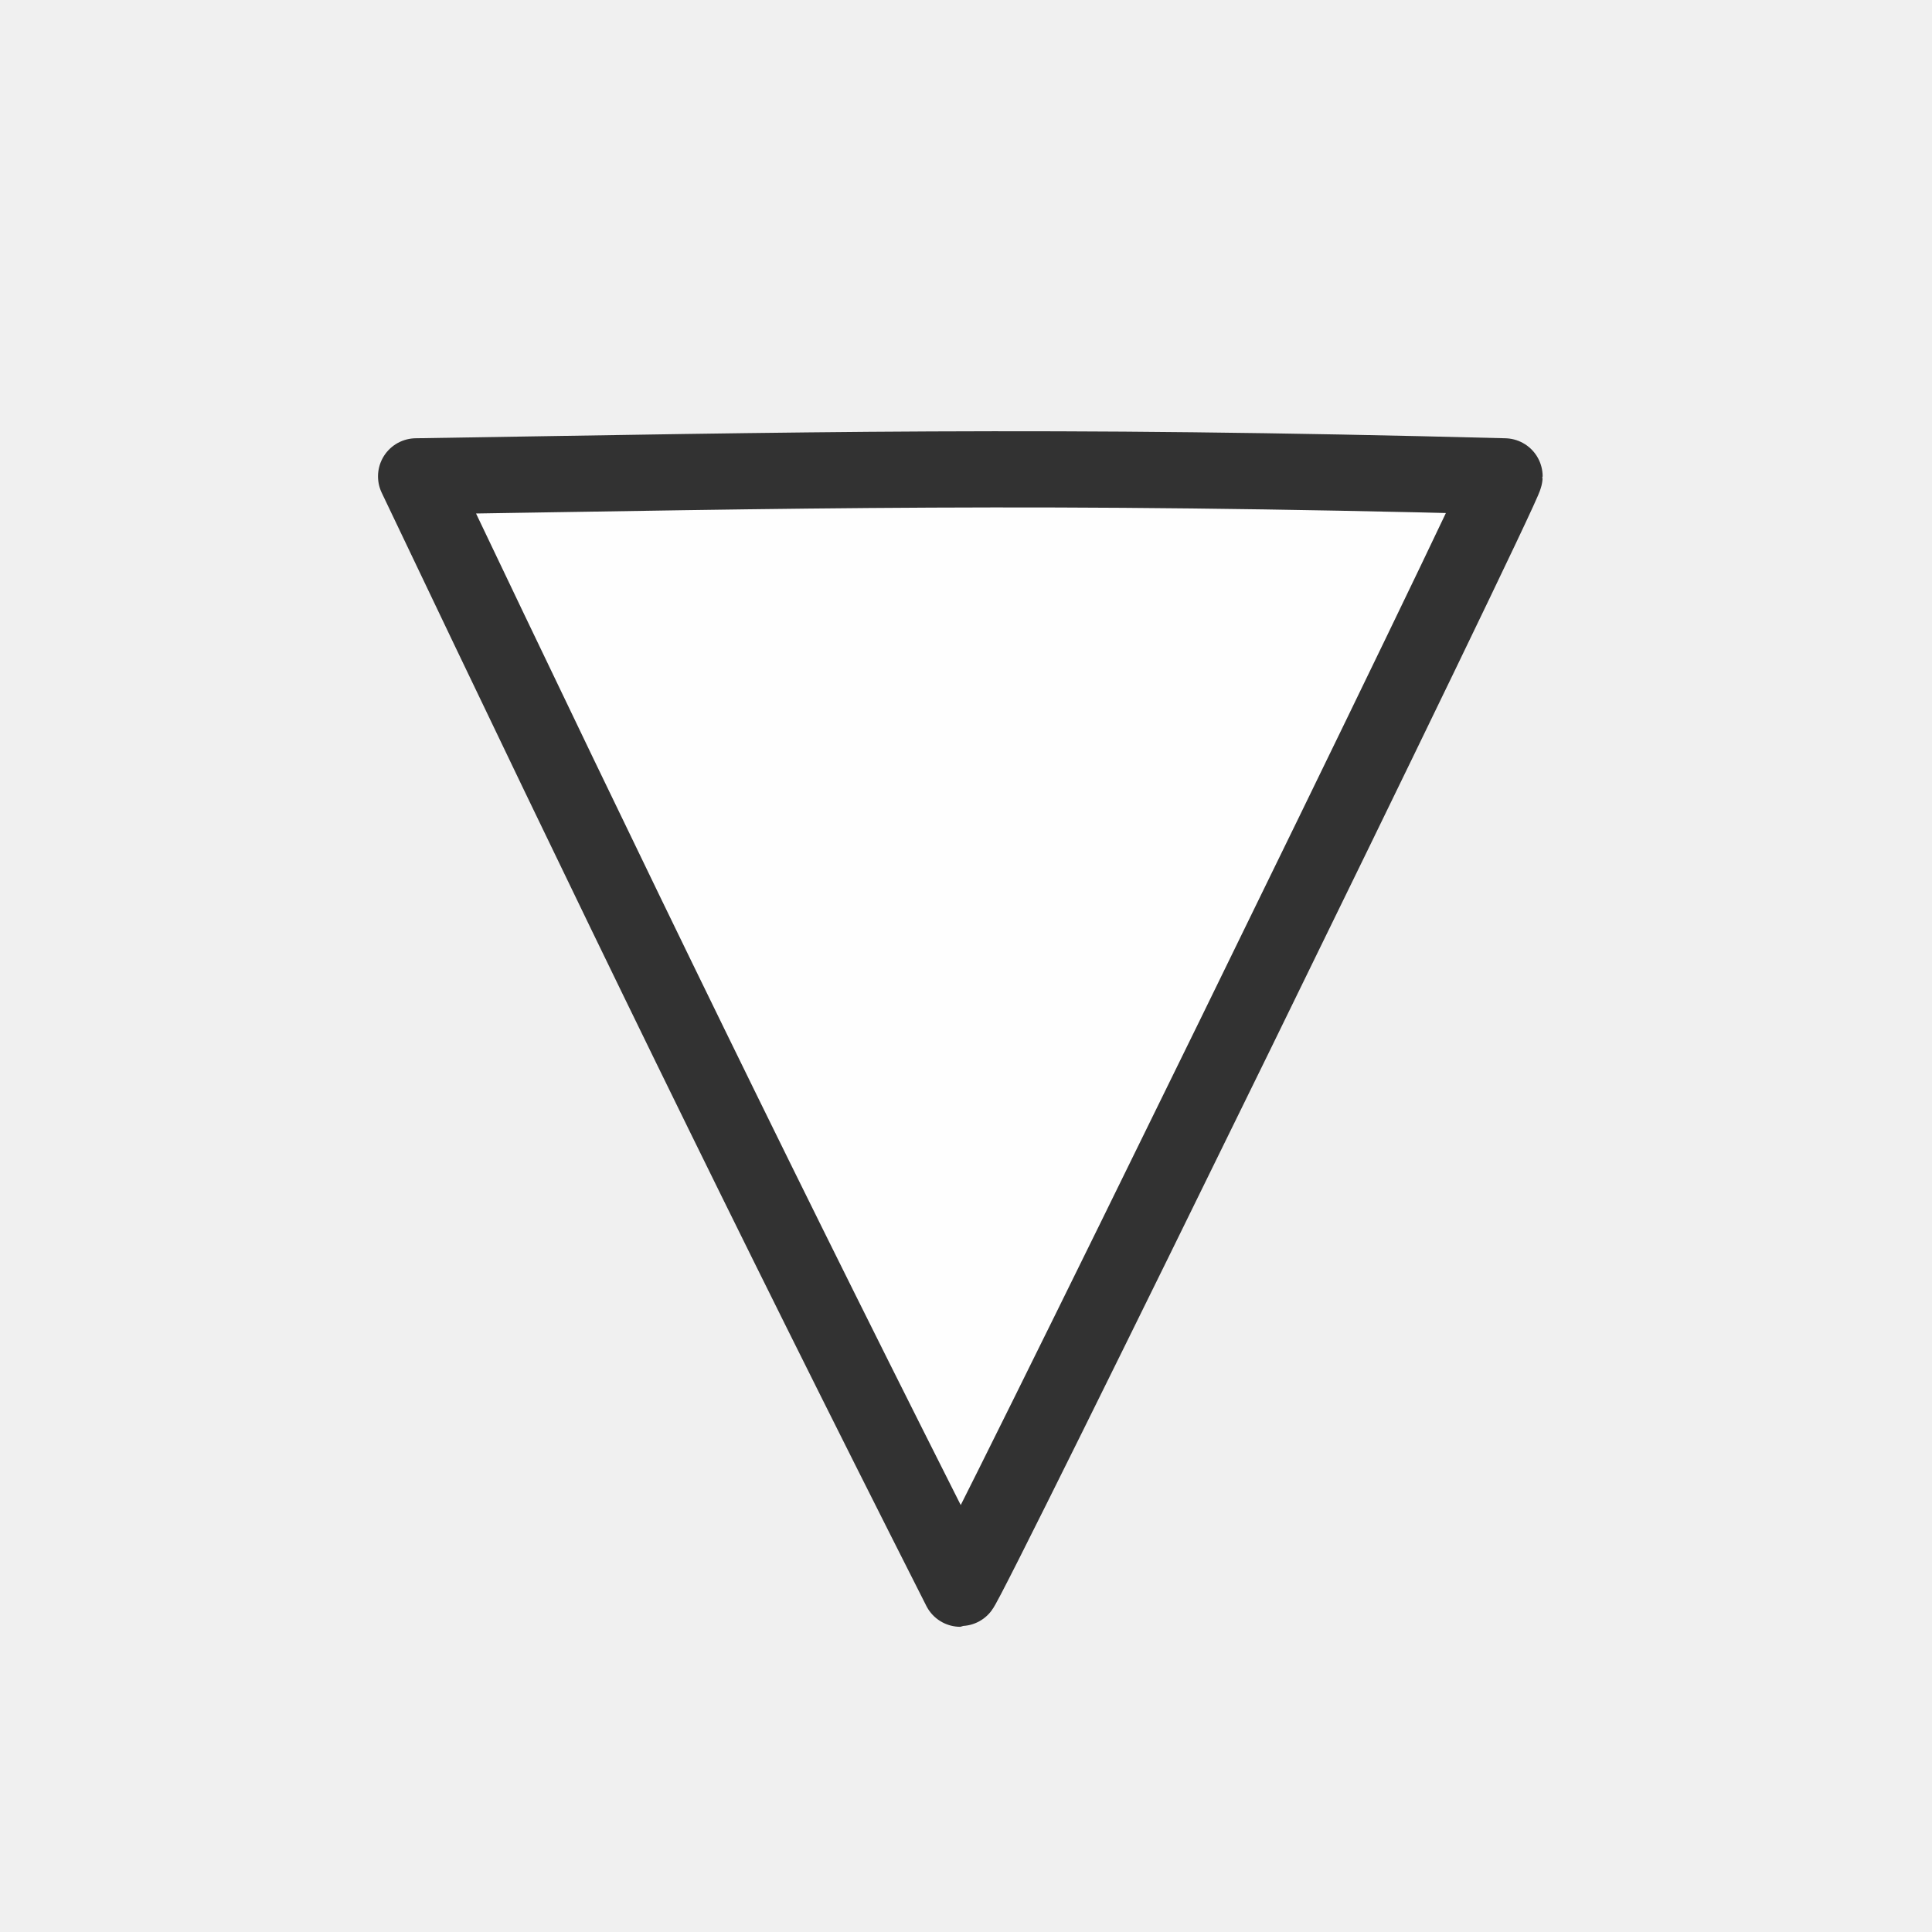
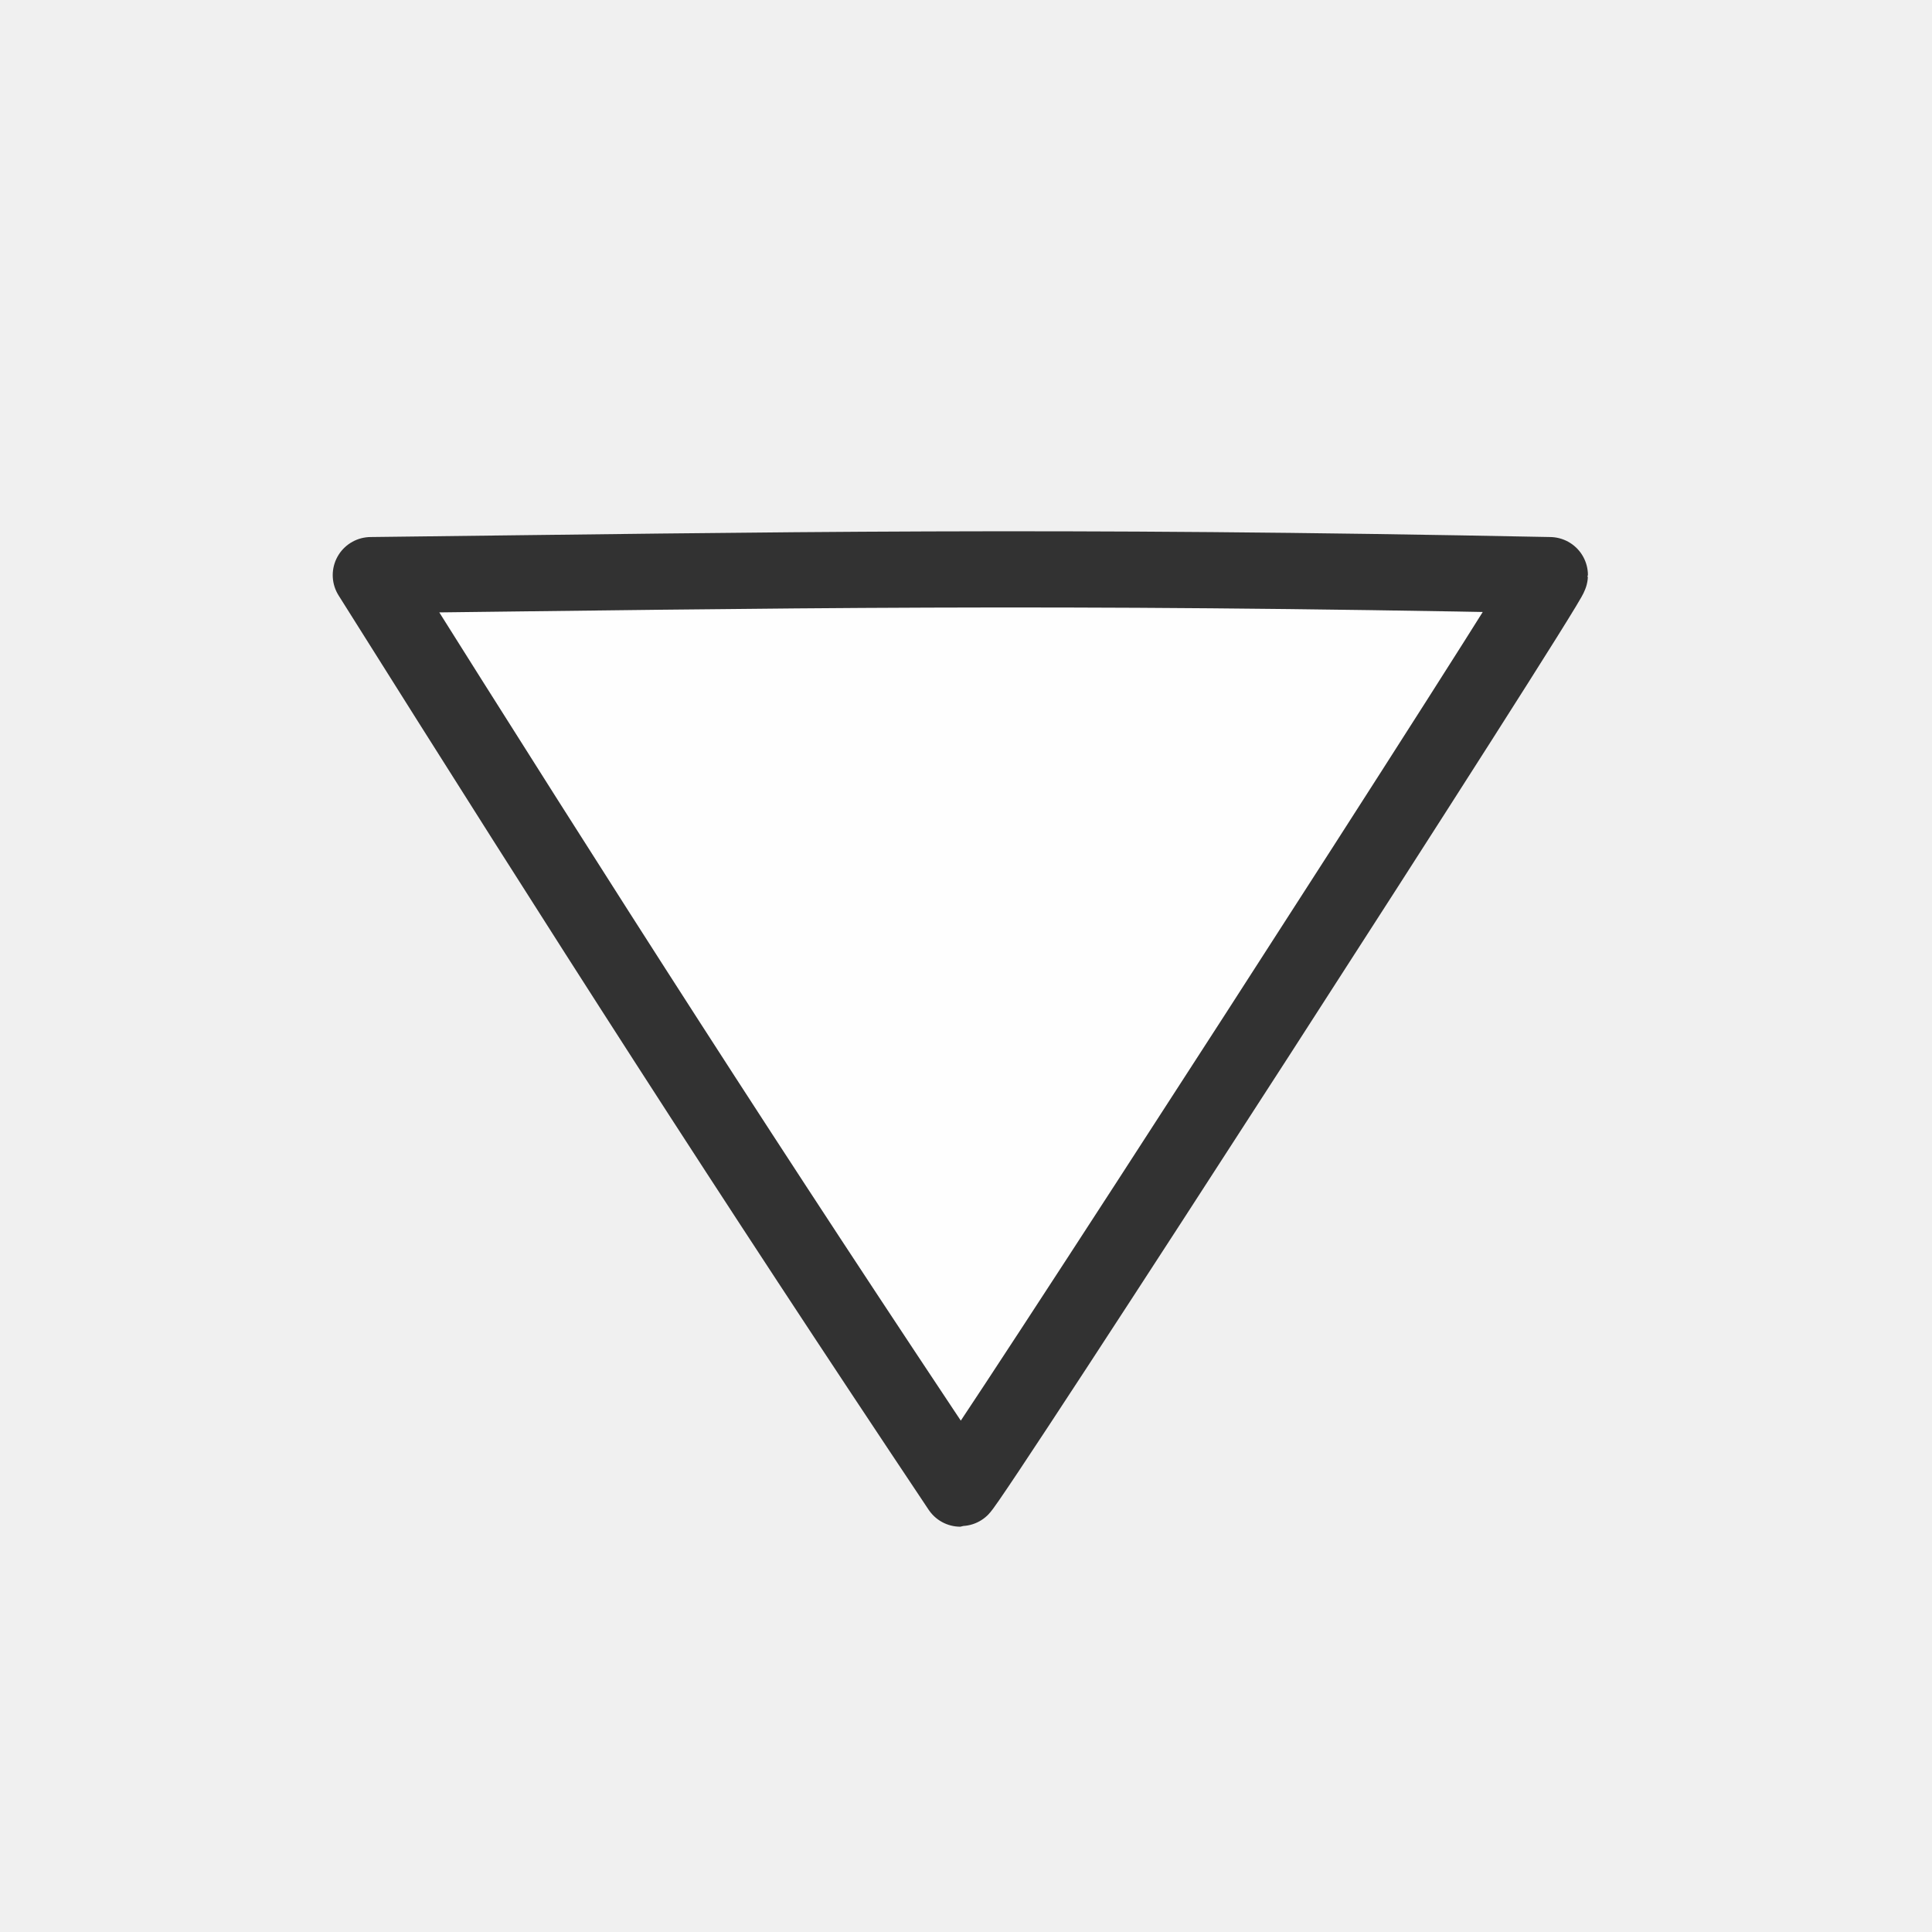
<svg xmlns="http://www.w3.org/2000/svg" version="1.1" id="svg2" width="16" height="16" viewBox="0 0 16 16">
  <defs id="defs6" />
  <g id="DOWNARROW_HLT">
    <path style="fill:none;stroke-width:0.031" d="M 0,8 V 0 h 8 8 v 8 8 H 8 0 Z m 8.484,3.867 c 0.211,-0.11 5.192,-5.093 5.302,-5.304 0.061,-0.117 0.073,-0.188 0.073,-0.422 0,-0.234 -0.012,-0.305 -0.073,-0.422 -0.1,-0.192 -0.27,-0.364 -0.457,-0.463 -0.136,-0.072 -0.193,-0.083 -0.438,-0.083 -0.245,0 -0.301,0.011 -0.438,0.084 -0.114,0.061 -0.735,0.663 -2.297,2.226 L 8.016,9.625 5.797,7.409 C 4.274,5.888 3.534,5.17 3.438,5.12 3.321,5.06 3.249,5.047 3.016,5.047 c -0.244,6.25e-5 -0.302,0.011 -0.438,0.083 -0.187,0.099 -0.357,0.272 -0.457,0.463 -0.061,0.117 -0.073,0.187 -0.073,0.422 5.63e-5,0.245 0.011,0.301 0.084,0.438 0.061,0.115 0.764,0.835 2.656,2.724 2.632,2.627 2.662,2.655 2.994,2.764 0.043,0.014 0.184,0.021 0.312,0.016 0.178,-0.007 0.272,-0.029 0.391,-0.091 z" id="path821" />
-     <path id="path821-0882-4" d="m 3.446,3.945 c 3.208,-0.05 5.155,-0.101 9.014,0 8.8e-5,0.086 -4.465,9.212 -4.507,9.212 C 6.331,9.953 5.12,7.458 3.446,3.945 Z" style="display:inline;fill:#fefefe;stroke:#323232;stroke-width:0.631;stroke-linejoin:round;stroke-dasharray:none;enable-background:new;stroke-opacity:1;fill-opacity:1" />
+     <path id="path821-0882-4-4-7" d="m 3.071,4.763 c 3.475,-0.041 5.584,-0.083 9.764,0 9.6e-5,0.07 -4.836,7.565 -4.882,7.565 C 6.196,9.697 4.884,7.648 3.071,4.763 Z" style="display:inline;fill:#fefefe;fill-opacity:1;stroke:#323232;stroke-width:0.631;stroke-linejoin:round;stroke-dasharray:none;stroke-opacity:1;enable-background:new" />
  </g>
  <g id="DISCLOSURE_TRI_RIGHT" transform="translate(-21)" style="display:inline;enable-background:new">
    <path id="path823-1959" d="M 0,8 V 0 h 8 8 v 8 8 H 8 0 Z m 8.742,2.542 C 11.243,9.43 13.331,8.485 13.383,8.442 c 0.243,-0.204 0.243,-0.648 0,-0.852 C 13.331,7.546 11.239,6.599 8.734,5.486 L 4.18,3.462 3.981,3.475 C 3.769,3.488 3.667,3.541 3.549,3.7 3.485,3.786 3.484,3.8 3.475,7.932 3.47,10.212 3.475,12.123 3.484,12.179 c 0.022,0.125 0.154,0.285 0.28,0.34 0.052,0.023 0.171,0.042 0.263,0.043 0.156,0.001 0.501,-0.147 4.715,-2.02 z" style="fill:#ffffff;fill-opacity:0;stroke-width:0.031" />
    <path id="path821-914" d="m 3.969,8.016 c 0,-3.217 0.008,-4.047 0.039,-4.047 0.084,-7.93e-5 9.055,4.009 9.055,4.047 0,0.038 -8.97,4.047 -9.055,4.047 C 3.977,12.063 3.969,11.232 3.969,8.016 Z" style="fill:#fefefe;stroke-width:0.031" />
    <path id="path819-7144" d="M 3.764,12.519 C 3.638,12.464 3.507,12.304 3.484,12.179 3.475,12.123 3.47,10.212 3.475,7.932 3.484,3.8 3.485,3.786 3.549,3.7 3.667,3.541 3.769,3.488 3.981,3.475 l 0.199,-0.013 4.554,2.024 c 2.505,1.113 4.597,2.06 4.649,2.104 0.243,0.204 0.243,0.648 0,0.852 -0.052,0.044 -2.14,0.989 -4.641,2.1 -4.214,1.873 -4.559,2.021 -4.715,2.02 -0.092,-6.72e-4 -0.211,-0.02 -0.263,-0.043 z M 8.555,10.059 C 11.133,8.913 13.062,8.038 13.062,8.016 13.062,7.978 4.092,3.969 4.008,3.969 3.977,3.969 3.969,4.799 3.969,8.016 c 0,3.217 0.008,4.047 0.039,4.047 0.021,2e-5 2.068,-0.902 4.547,-2.004 z" style="fill:#323232;stroke-width:0.031" />
  </g>
  <g id="DISCLOSURE_TRI_DOWN" style="display:none;enable-background:new">
    <path id="path823-7640" d="M 0,8 V 0 h 8 8 v 8 8 H 8 0 Z m 8.229,5.52 c 0.056,-0.023 0.138,-0.085 0.181,-0.137 0.044,-0.052 0.99,-2.144 2.104,-4.649 l 2.024,-4.554 -0.013,-0.199 C 12.512,3.769 12.459,3.667 12.3,3.549 12.214,3.484 12.208,3.484 7.984,3.484 c -4.223,0 -4.23,9.38e-5 -4.316,0.064 C 3.51,3.667 3.457,3.769 3.443,3.981 l -0.013,0.199 2.024,4.554 c 1.113,2.505 2.06,4.597 2.103,4.648 0.044,0.052 0.122,0.113 0.174,0.136 0.125,0.054 0.368,0.055 0.496,0.001 z" style="fill:#ffffff;fill-opacity:0;stroke-width:0.031" />
    <path id="path821-0882" d="M 5.941,8.555 C 4.839,6.075 3.937,4.029 3.937,4.008 3.937,3.977 4.768,3.969 7.984,3.969 c 3.217,0 4.047,0.008 4.047,0.039 7.9e-5,0.084 -4.009,9.055 -4.047,9.055 -0.023,0 -0.897,-1.929 -2.043,-4.508 z" style="fill:#cbfe98;stroke-width:0.031" />
    <path id="path819-5117" d="M 7.733,13.519 C 7.68,13.496 7.602,13.435 7.558,13.383 7.515,13.331 6.568,11.239 5.455,8.734 l -2.024,-4.554 0.013,-0.199 c 0.014,-0.212 0.066,-0.314 0.225,-0.432 0.086,-0.064 0.093,-0.064 4.316,-0.064 4.223,0 4.23,9.38e-5 4.316,0.064 0.159,0.118 0.211,0.22 0.225,0.432 l 0.013,0.199 -2.024,4.554 C 9.401,11.239 8.454,13.331 8.41,13.383 c -0.044,0.052 -0.125,0.113 -0.181,0.137 -0.128,0.054 -0.372,0.053 -0.496,-0.001 z M 10.028,8.555 c 1.102,-2.479 2.004,-4.525 2.004,-4.547 -2.9e-5,-0.031 -0.83,-0.039 -4.047,-0.039 -3.217,0 -4.047,0.008 -4.047,0.039 -7.93e-5,0.084 4.009,9.055 4.047,9.055 0.023,0 0.897,-1.929 2.043,-4.508 z" style="fill:#323232;stroke-width:0.031" />
  </g>
</svg>
